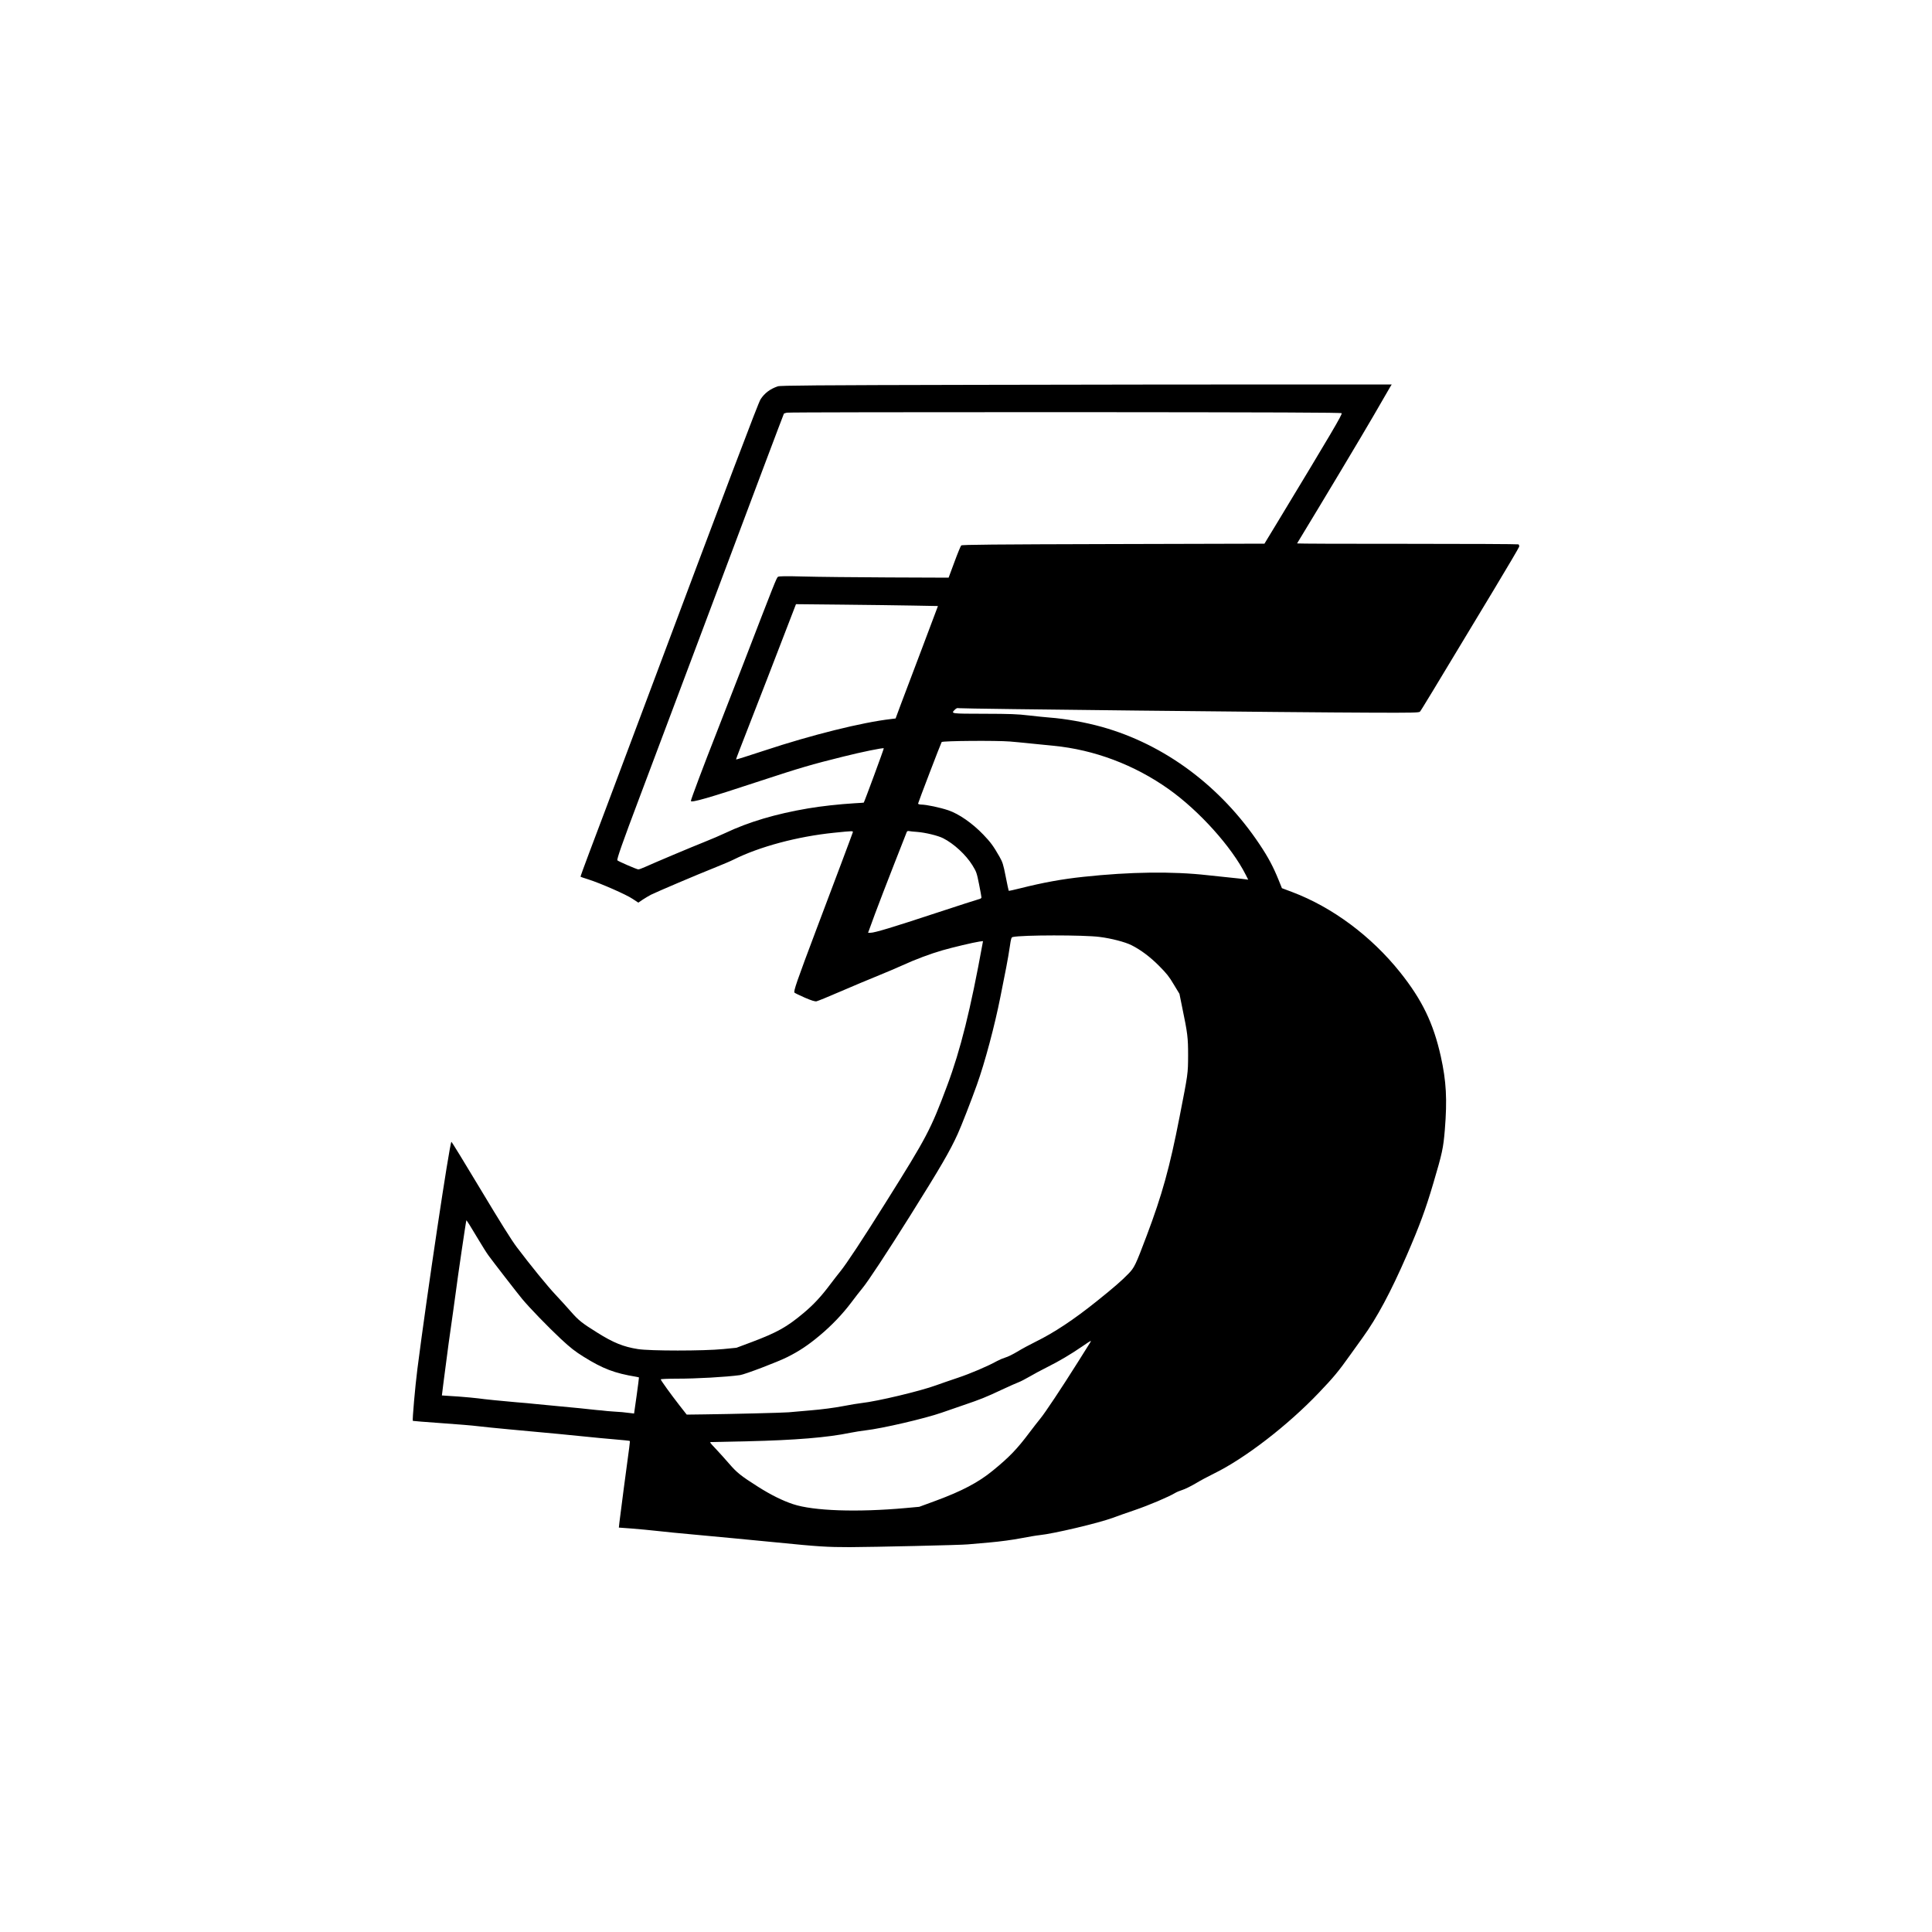
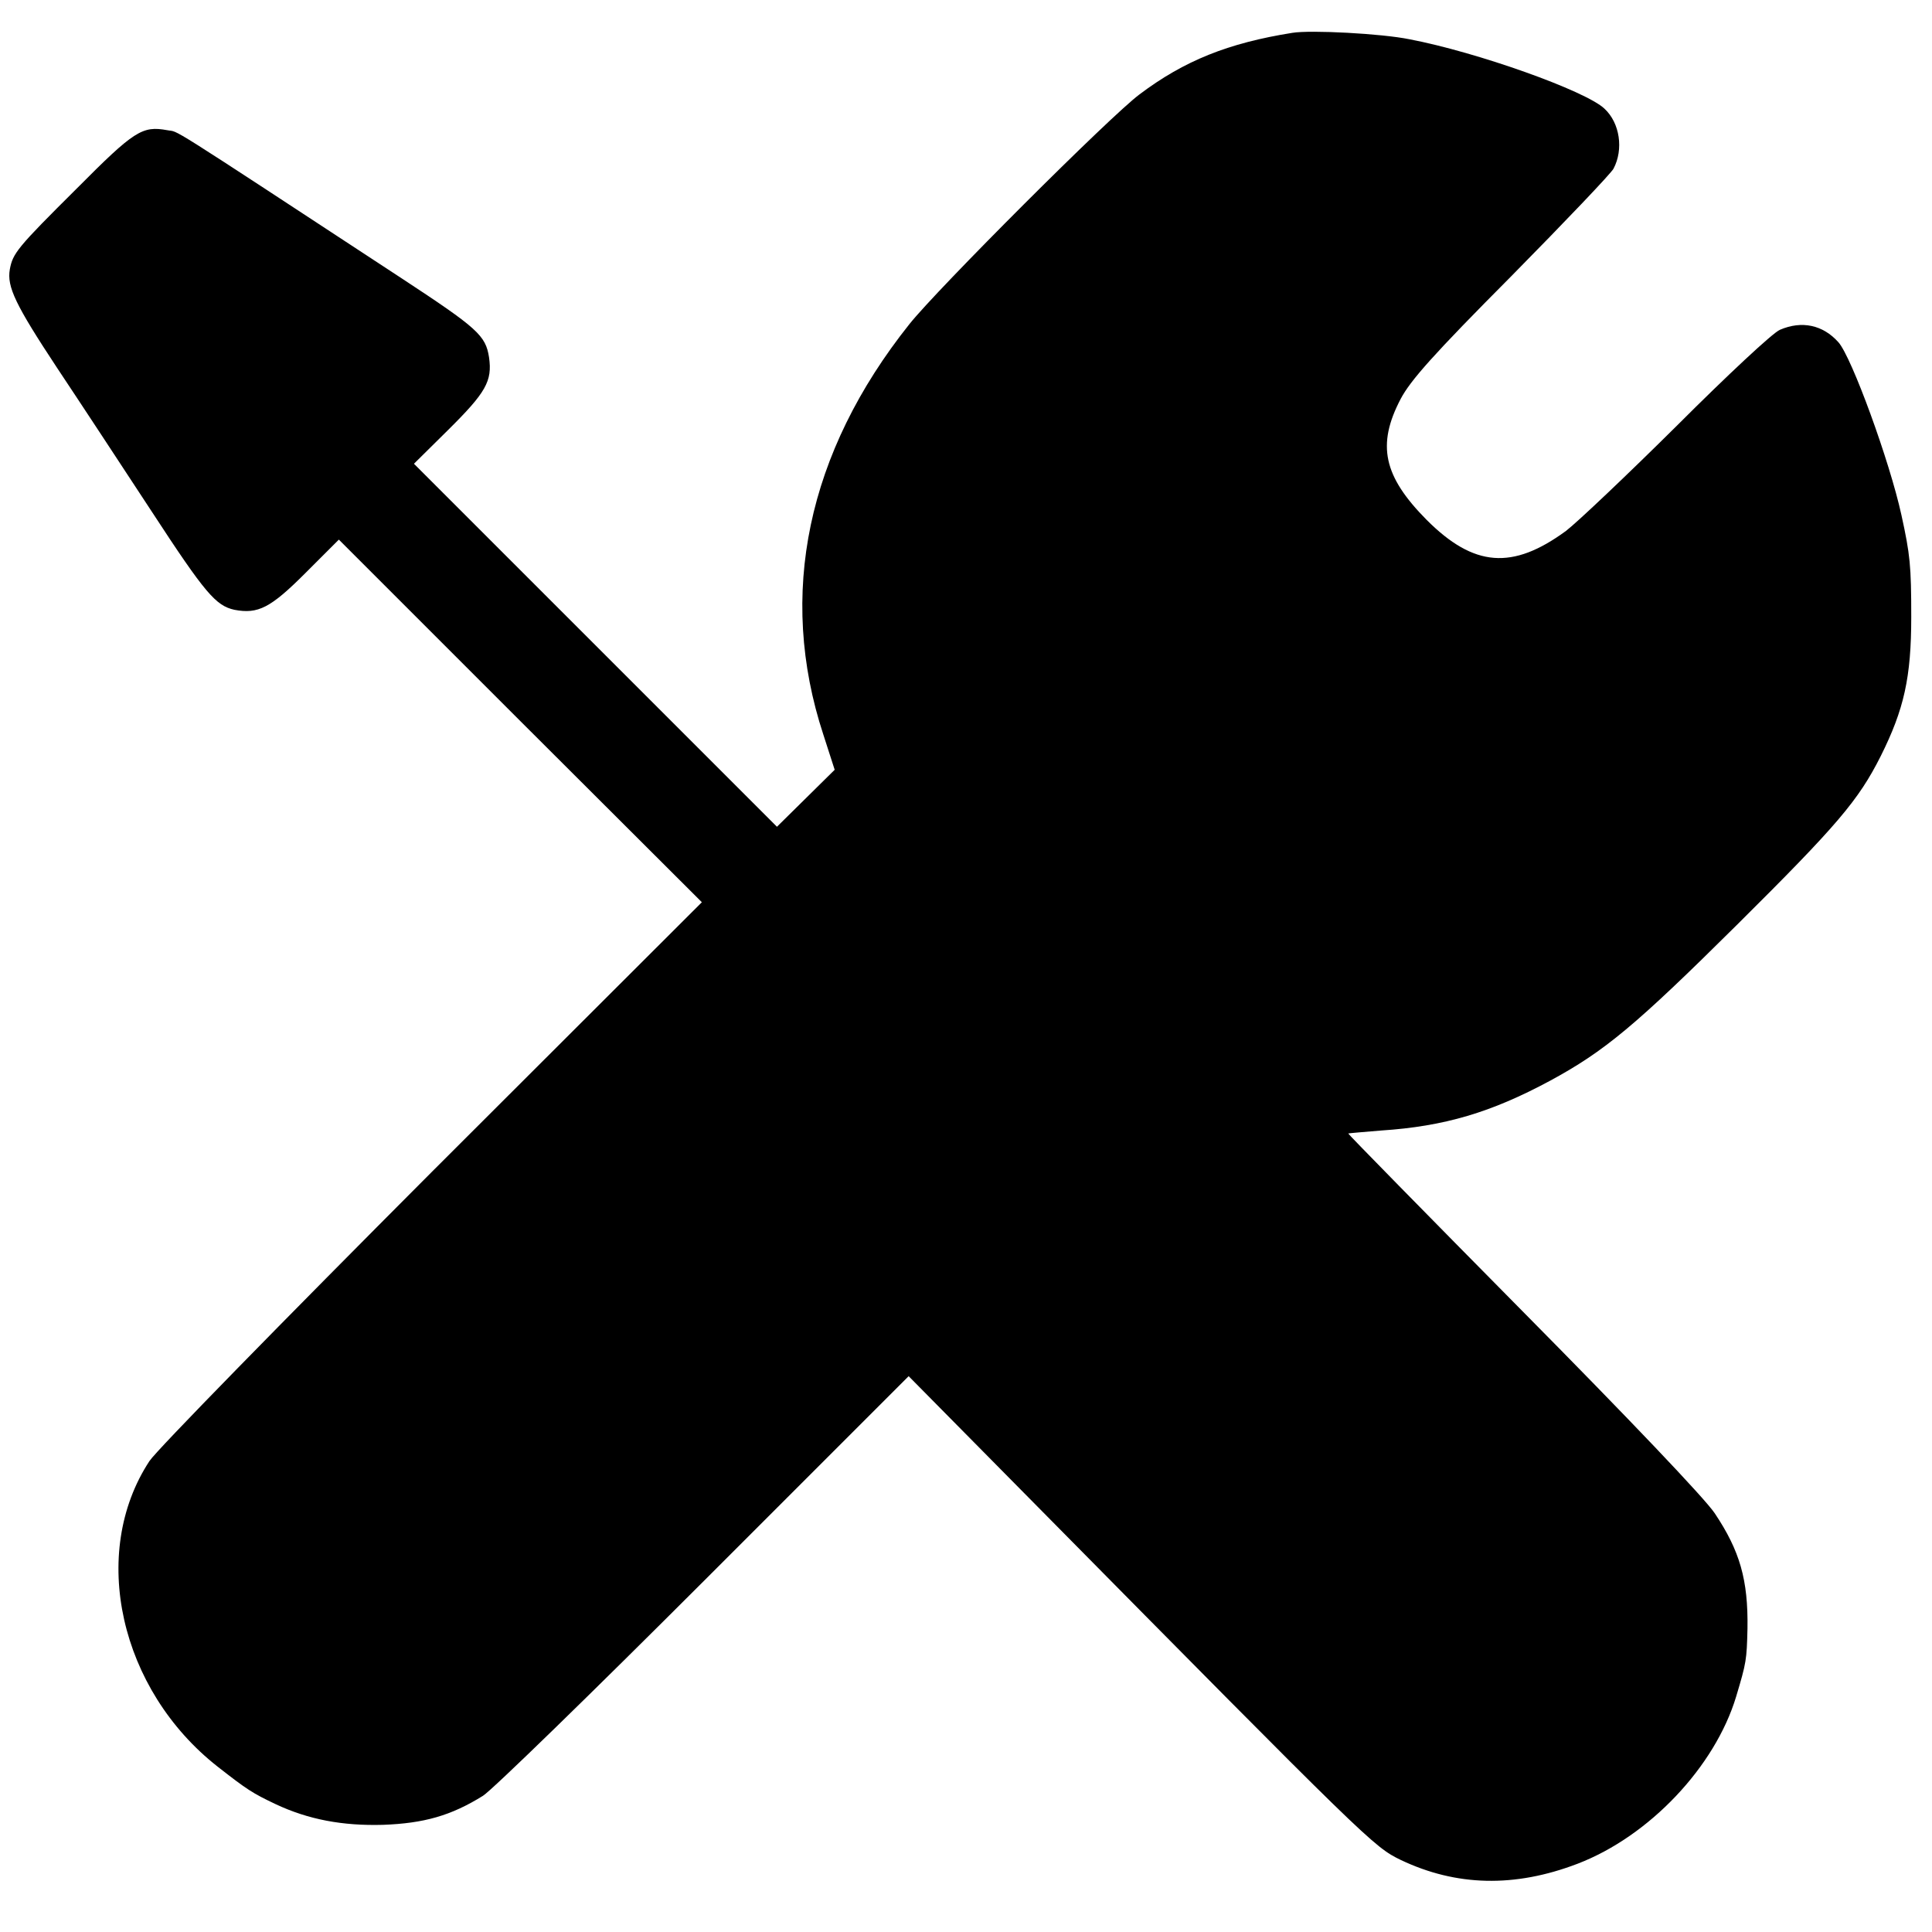
- <svg xmlns="http://www.w3.org/2000/svg" version="1.0" width="2500pt" height="2500pt" viewBox="0 0 2500 2500" preserveAspectRatio="xMidYMid meet">
-   <g transform="translate(0,2500) scale(0.1,-0.1)" fill="#000000" stroke="none">
-     <path d="M12600 20020 c-2062 -4 -2502 -8 -2535 -19 -100 -34 -172 -88 -224 -169 -30 -47 -405 -1037 -1544 -4077 -391 -1043 -570 -1519 -674 -1793 -63 -167 -113 -305 -111 -307 2 -2 48 -18 103 -35 157 -50 492 -197 572 -252 l73 -48 57 39 c32 21 81 50 108 64 77 38 598 260 810 344 105 42 221 91 258 110 334 167 826 299 1297 347 258 26 251 26 244 2 -3 -12 -72 -194 -151 -406 -80 -212 -221 -585 -313 -830 -262 -695 -305 -820 -289 -835 8 -7 68 -36 134 -65 86 -37 128 -50 150 -47 16 3 156 60 310 127 154 66 368 157 476 200 108 44 255 106 327 139 163 75 361 149 517 194 132 38 402 102 477 113 l48 6 -5 -28 c-156 -858 -286 -1380 -458 -1840 -215 -575 -262 -663 -792 -1508 -301 -481 -513 -802 -590 -896 -33 -41 -93 -118 -132 -170 -116 -155 -214 -261 -344 -370 -216 -181 -341 -251 -666 -374 l-203 -76 -172 -17 c-254 -25 -947 -25 -1104 0 -185 29 -317 82 -524 212 -199 124 -242 158 -342 272 -52 59 -141 158 -198 218 -105 111 -324 380 -506 621 -68 91 -213 323 -468 748 -203 339 -372 614 -375 611 -24 -25 -317 -1977 -440 -2940 -29 -227 -67 -662 -59 -671 3 -2 166 -15 364 -29 197 -14 413 -31 479 -40 66 -8 244 -26 395 -40 467 -42 899 -84 1040 -99 74 -8 223 -22 330 -31 107 -9 197 -18 199 -21 5 -4 3 -19 -78 -619 -27 -203 -52 -400 -56 -436 l-7 -66 164 -12 c89 -7 242 -21 338 -32 96 -11 296 -31 445 -44 287 -26 757 -71 1095 -104 540 -54 653 -61 945 -61 295 1 1457 27 1530 36 22 2 146 13 275 24 147 13 300 34 410 55 96 18 204 37 240 40 185 19 765 156 951 225 46 18 174 62 284 100 182 62 441 172 523 222 18 11 59 28 91 38 33 10 108 47 168 82 59 36 169 95 243 131 399 195 953 622 1356 1045 192 201 255 277 412 498 35 49 104 146 155 216 186 257 365 592 572 1068 164 379 243 592 341 925 117 395 130 456 150 695 32 394 19 629 -52 950 -96 430 -241 730 -526 1088 -375 469 -876 842 -1397 1039 l-133 50 -42 104 c-71 175 -134 294 -247 463 -502 752 -1229 1293 -2041 1520 -216 60 -467 105 -678 121 -47 3 -166 16 -265 27 -153 18 -241 21 -582 22 -435 1 -430 0 -377 53 19 19 32 24 52 19 41 -8 4341 -55 5360 -58 504 -2 595 0 606 13 13 13 119 188 954 1574 179 297 328 550 330 561 2 12 -2 25 -9 30 -7 4 -656 7 -1441 7 -786 -1 -1426 2 -1424 5 347 571 839 1393 989 1652 109 190 207 359 217 375 l19 30 -1457 0 c-801 0 -2580 -2 -3952 -5z m4761 -367 c12 -12 -132 -256 -829 -1408 l-170 -280 -1955 -5 c-1556 -4 -1959 -8 -1969 -18 -7 -7 -47 -103 -88 -215 l-75 -202 -780 3 c-429 2 -922 7 -1095 12 -231 6 -320 5 -333 -4 -18 -11 -42 -72 -454 -1141 -91 -236 -244 -630 -340 -874 -167 -424 -333 -866 -333 -885 0 -28 236 40 895 258 520 171 667 214 1074 315 239 60 518 117 527 108 4 -4 -252 -697 -259 -703 -1 -1 -54 -5 -117 -8 -200 -12 -436 -38 -605 -67 -418 -71 -767 -175 -1065 -316 -63 -30 -187 -83 -275 -118 -167 -66 -650 -270 -769 -324 -38 -17 -76 -31 -86 -31 -19 0 -257 103 -271 117 -11 11 66 230 286 813 228 605 418 1110 784 2085 690 1841 1081 2878 1085 2883 3 2 20 8 38 12 18 5 1638 7 3600 7 2800 -2 3570 -5 3579 -14z m-5545 -2489 l321 -6 -204 -542 c-113 -297 -236 -625 -275 -727 l-69 -186 -57 -7 c-377 -43 -1034 -207 -1640 -408 -200 -66 -365 -118 -367 -116 -2 1 19 59 46 128 115 291 598 1539 720 1859 l9 23 598 -6 c328 -3 741 -9 918 -12z m1251 -1759 c26 -3 77 -7 113 -10 36 -3 126 -12 200 -20 74 -8 187 -19 250 -25 530 -51 1050 -247 1495 -563 396 -282 812 -745 995 -1107 l32 -63 -44 6 c-23 4 -113 13 -198 22 -85 8 -213 22 -285 30 -452 51 -1001 44 -1605 -21 -275 -29 -522 -74 -820 -149 -78 -20 -144 -34 -147 -32 -2 3 -20 85 -39 183 -32 163 -40 186 -81 259 -78 137 -115 187 -208 284 -143 149 -316 269 -454 316 -108 36 -280 73 -353 74 -22 1 -38 6 -38 13 0 11 298 789 305 796 16 16 710 21 882 7z m-1199 -1170 c105 -8 267 -47 335 -81 139 -70 295 -214 379 -349 53 -86 57 -98 87 -247 17 -85 31 -162 31 -171 0 -9 -13 -18 -32 -22 -18 -4 -269 -85 -558 -180 -554 -183 -792 -255 -845 -255 l-32 0 87 238 c48 130 160 419 247 642 88 223 163 413 166 423 5 12 14 16 29 13 13 -3 60 -8 106 -11z m2362 -1359 c152 -19 330 -66 410 -106 120 -60 243 -152 360 -270 95 -96 128 -136 188 -238 l74 -122 34 -168 c72 -345 78 -399 78 -627 -1 -240 0 -233 -110 -795 -129 -662 -226 -1009 -426 -1540 -144 -382 -159 -413 -237 -493 -82 -85 -199 -187 -407 -353 -300 -241 -555 -409 -789 -524 -77 -38 -185 -96 -240 -130 -55 -33 -125 -68 -155 -76 -30 -9 -77 -29 -105 -44 -117 -66 -352 -166 -515 -220 -96 -32 -220 -75 -275 -95 -207 -76 -762 -208 -970 -231 -33 -3 -141 -21 -240 -40 -111 -21 -269 -42 -415 -54 -129 -11 -257 -22 -285 -25 -59 -6 -747 -23 -1085 -27 l-234 -3 -94 120 c-112 144 -242 324 -242 336 0 5 93 9 208 9 259 0 631 21 817 46 63 9 487 170 614 234 152 76 269 154 416 277 155 129 298 279 410 428 49 66 114 149 144 185 70 83 320 463 616 935 396 632 515 836 617 1060 46 100 177 436 249 638 103 287 231 767 304 1137 25 129 59 302 76 384 16 82 37 203 46 268 15 104 20 119 38 123 119 27 923 28 1125 1z m-8153 -3728 c22 -35 77 -126 123 -203 46 -77 101 -165 124 -195 56 -77 361 -471 430 -555 93 -113 339 -367 504 -521 125 -116 181 -160 295 -231 249 -155 399 -212 677 -258 19 -3 36 -8 38 -9 1 -2 -12 -108 -30 -235 l-33 -232 -50 6 c-86 11 -117 14 -220 20 -55 4 -107 8 -115 10 -8 1 -51 6 -95 9 -44 4 -91 9 -105 11 -14 3 -173 18 -353 35 -181 17 -345 33 -365 35 -21 3 -120 12 -222 20 -167 14 -425 40 -490 50 -14 2 -61 7 -105 11 -44 3 -91 8 -105 9 -14 2 -78 6 -143 10 l-119 8 7 56 c3 31 8 67 10 81 2 14 6 45 9 70 4 36 39 298 61 465 8 58 35 252 60 425 13 96 27 198 31 225 24 193 135 945 139 945 2 0 20 -28 42 -62z m8027 -1525 c-10 -16 -82 -129 -159 -253 -207 -329 -425 -657 -483 -726 -28 -34 -91 -115 -140 -180 -162 -216 -261 -319 -478 -496 -185 -151 -398 -263 -734 -387 l-215 -79 -175 -16 c-629 -57 -1196 -37 -1457 50 -136 45 -288 120 -455 226 -222 141 -272 181 -374 299 -47 55 -124 140 -171 190 -81 85 -84 89 -57 89 16 0 227 5 469 10 611 14 1037 49 1329 110 55 11 143 25 195 31 213 24 769 153 989 230 48 17 170 59 272 94 230 78 292 103 505 203 94 44 191 87 216 96 25 9 88 42 140 72 52 31 155 86 229 123 155 77 311 170 455 269 55 39 104 70 109 71 4 1 0 -11 -10 -26z" />
+ <svg xmlns="http://www.w3.org/2000/svg" version="1.0" width="512pt" height="512pt" viewBox="0 0 512 512" preserveAspectRatio="xMidYMid meet">
+   <g transform="translate(0,512) scale(0.1,-0.1)" fill="#000000" stroke="none">
+     <path d="M3425 5033 c-170 -27 -287 -74 -405 -163 -77 -57 -537 -517 -610 -609 -271 -340 -350 -717 -228 -1088 l30 -93 -76 -75 -77 -76 -481 481 -481 481 90 89 c101 100 118 130 109 193 -9 58 -30 77 -231 209 -648 425 -587 386 -622 393 -66 12 -87 -1 -239 -154 -159 -158 -170 -172 -178 -215 -8 -46 15 -94 126 -262 58 -87 171 -259 251 -381 141 -216 169 -248 218 -259 63 -12 96 5 188 97 l89 89 481 -481 481 -480 -715 -714 c-396 -397 -730 -738 -749 -767 -160 -244 -79 -606 181 -810 78 -61 92 -70 153 -99 87 -41 178 -58 285 -55 108 4 180 24 265 77 24 15 288 272 586 570 l542 542 329 -333 c892 -903 903 -914 975 -949 147 -70 302 -74 469 -10 190 73 364 257 420 443 27 90 28 97 30 180 2 129 -20 206 -87 306 -27 40 -226 249 -509 535 -255 258 -463 470 -462 471 1 1 40 4 87 8 168 11 292 48 448 132 144 78 226 146 494 412 268 266 323 331 382 448 62 124 81 209 81 369 0 136 -3 165 -26 270 -31 142 -132 419 -167 458 -41 46 -97 58 -155 33 -18 -7 -140 -121 -272 -253 -132 -131 -265 -257 -295 -280 -142 -104 -244 -96 -369 29 -115 116 -133 199 -69 321 26 49 86 117 293 325 143 145 265 273 271 285 27 51 17 121 -24 159 -49 47 -338 150 -517 184 -73 15 -262 25 -310 17z" />
  </g>
</svg>
